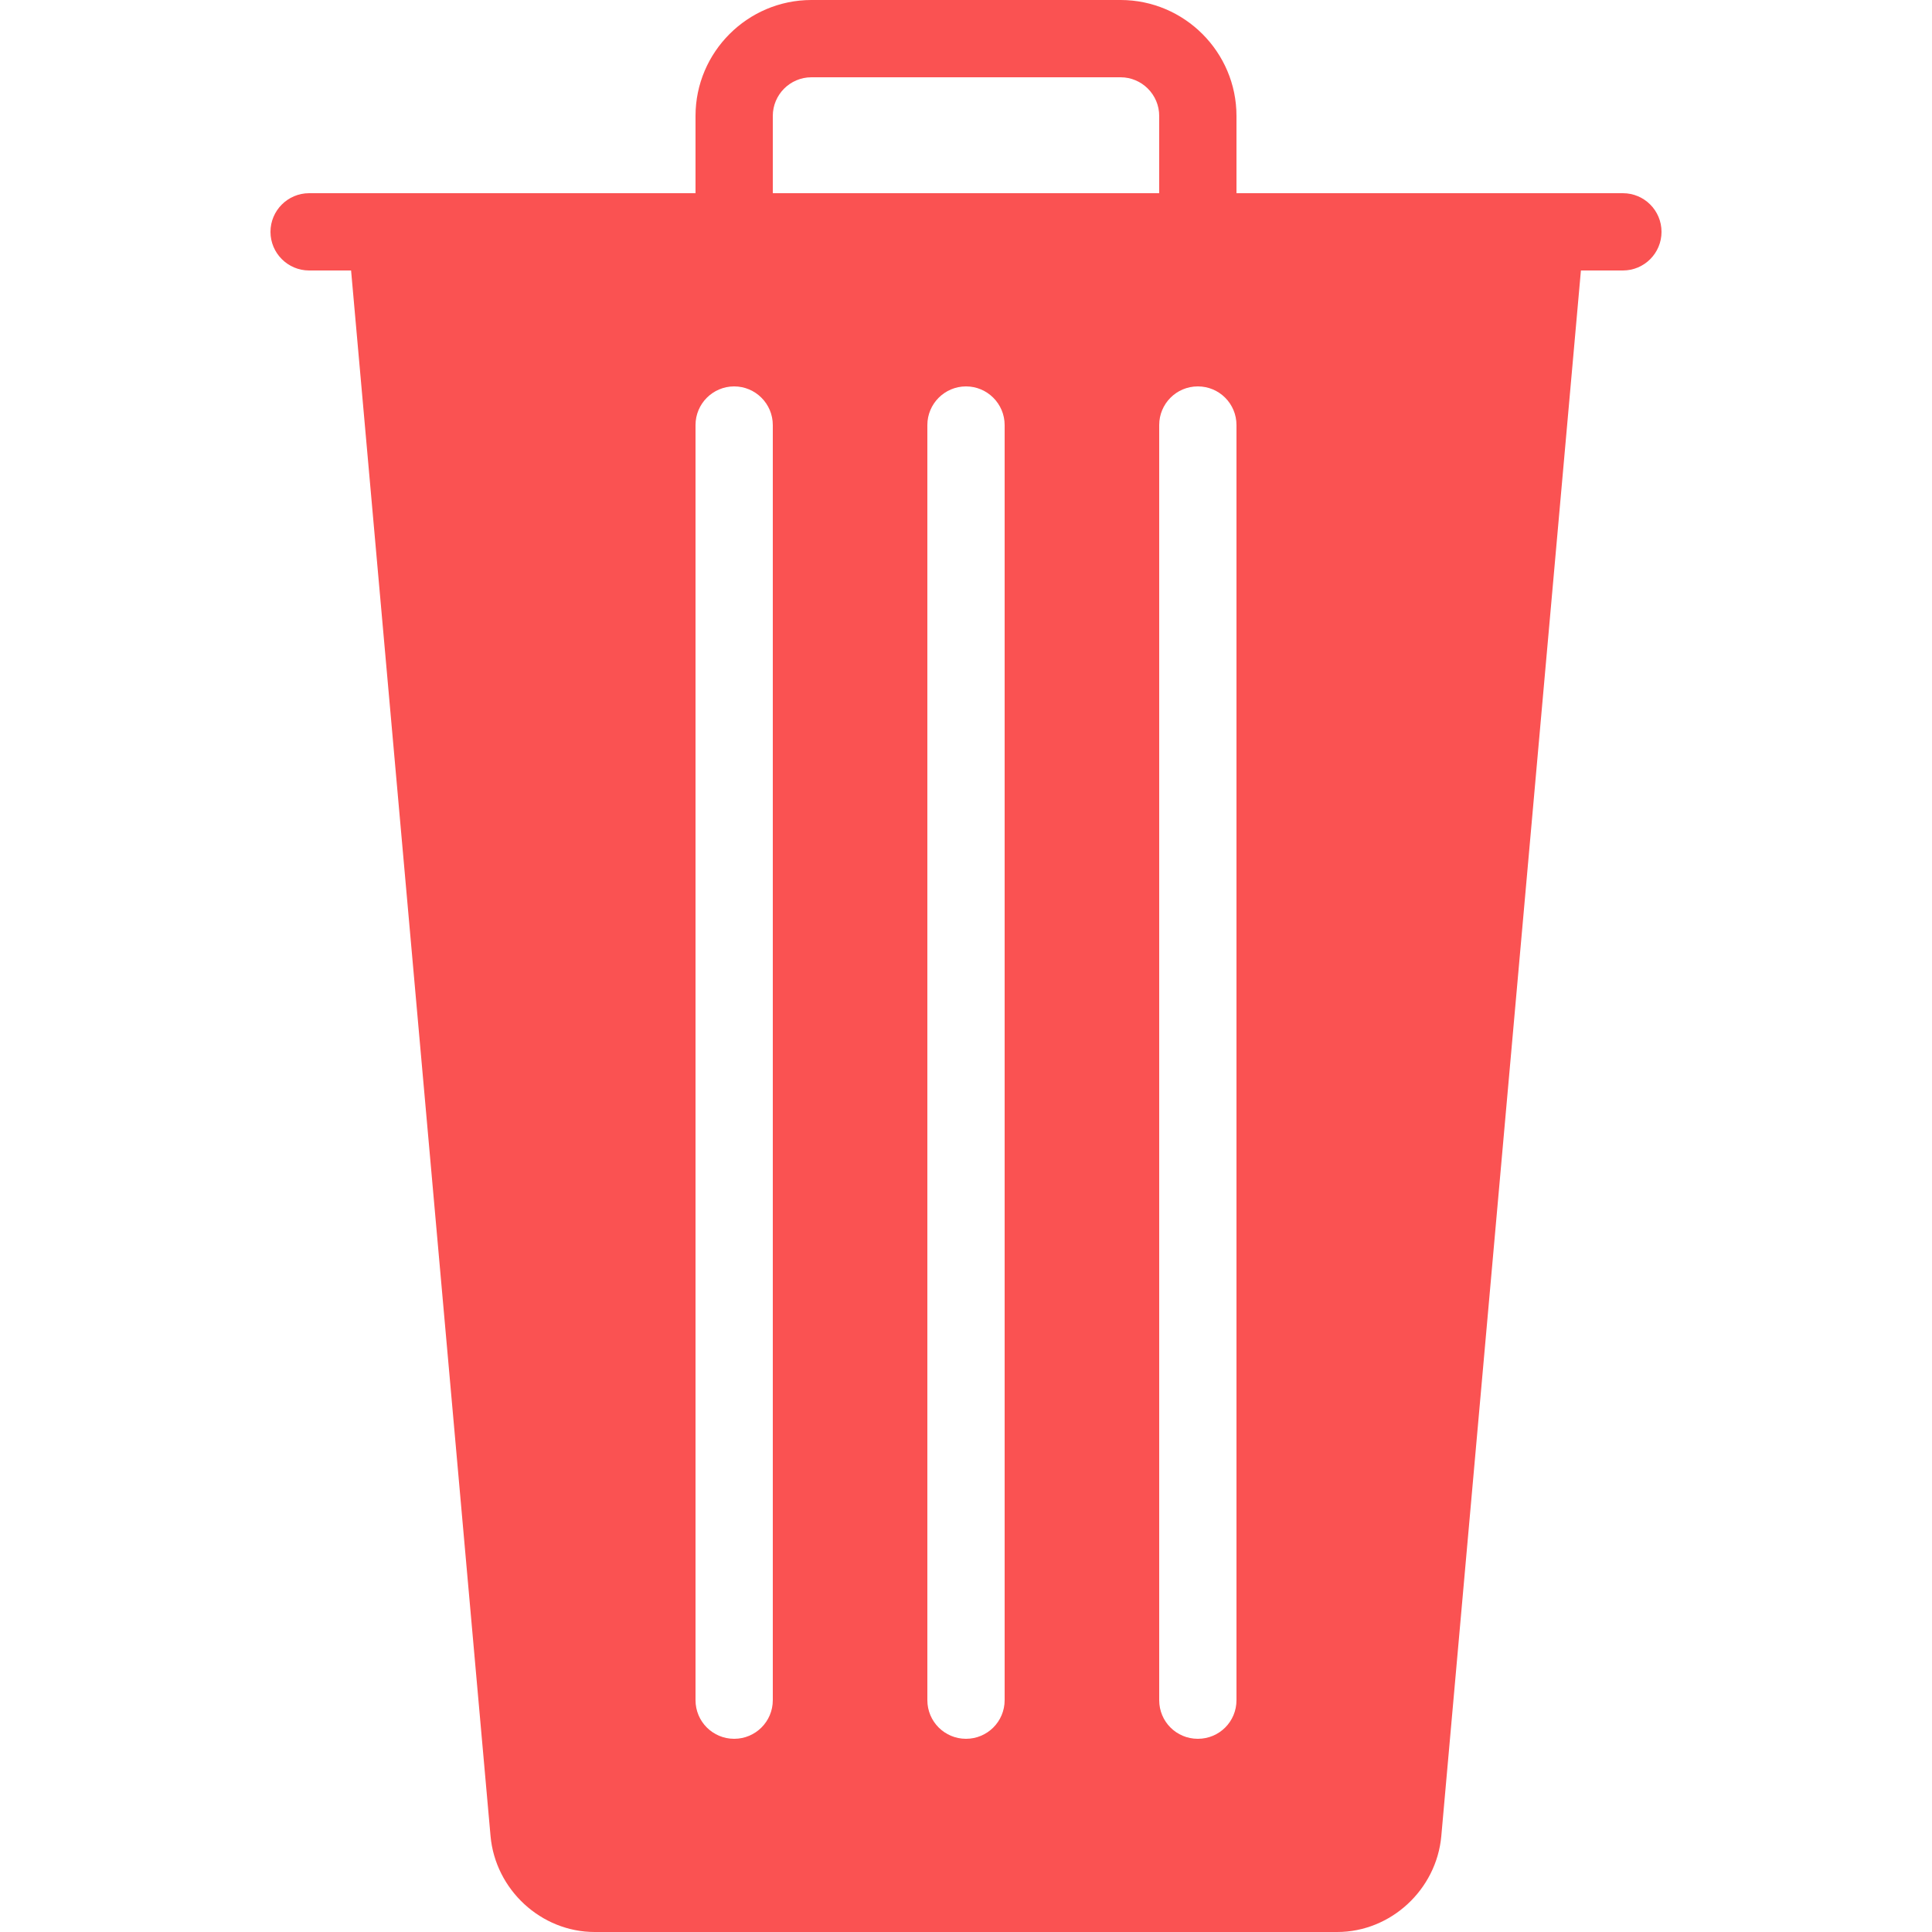
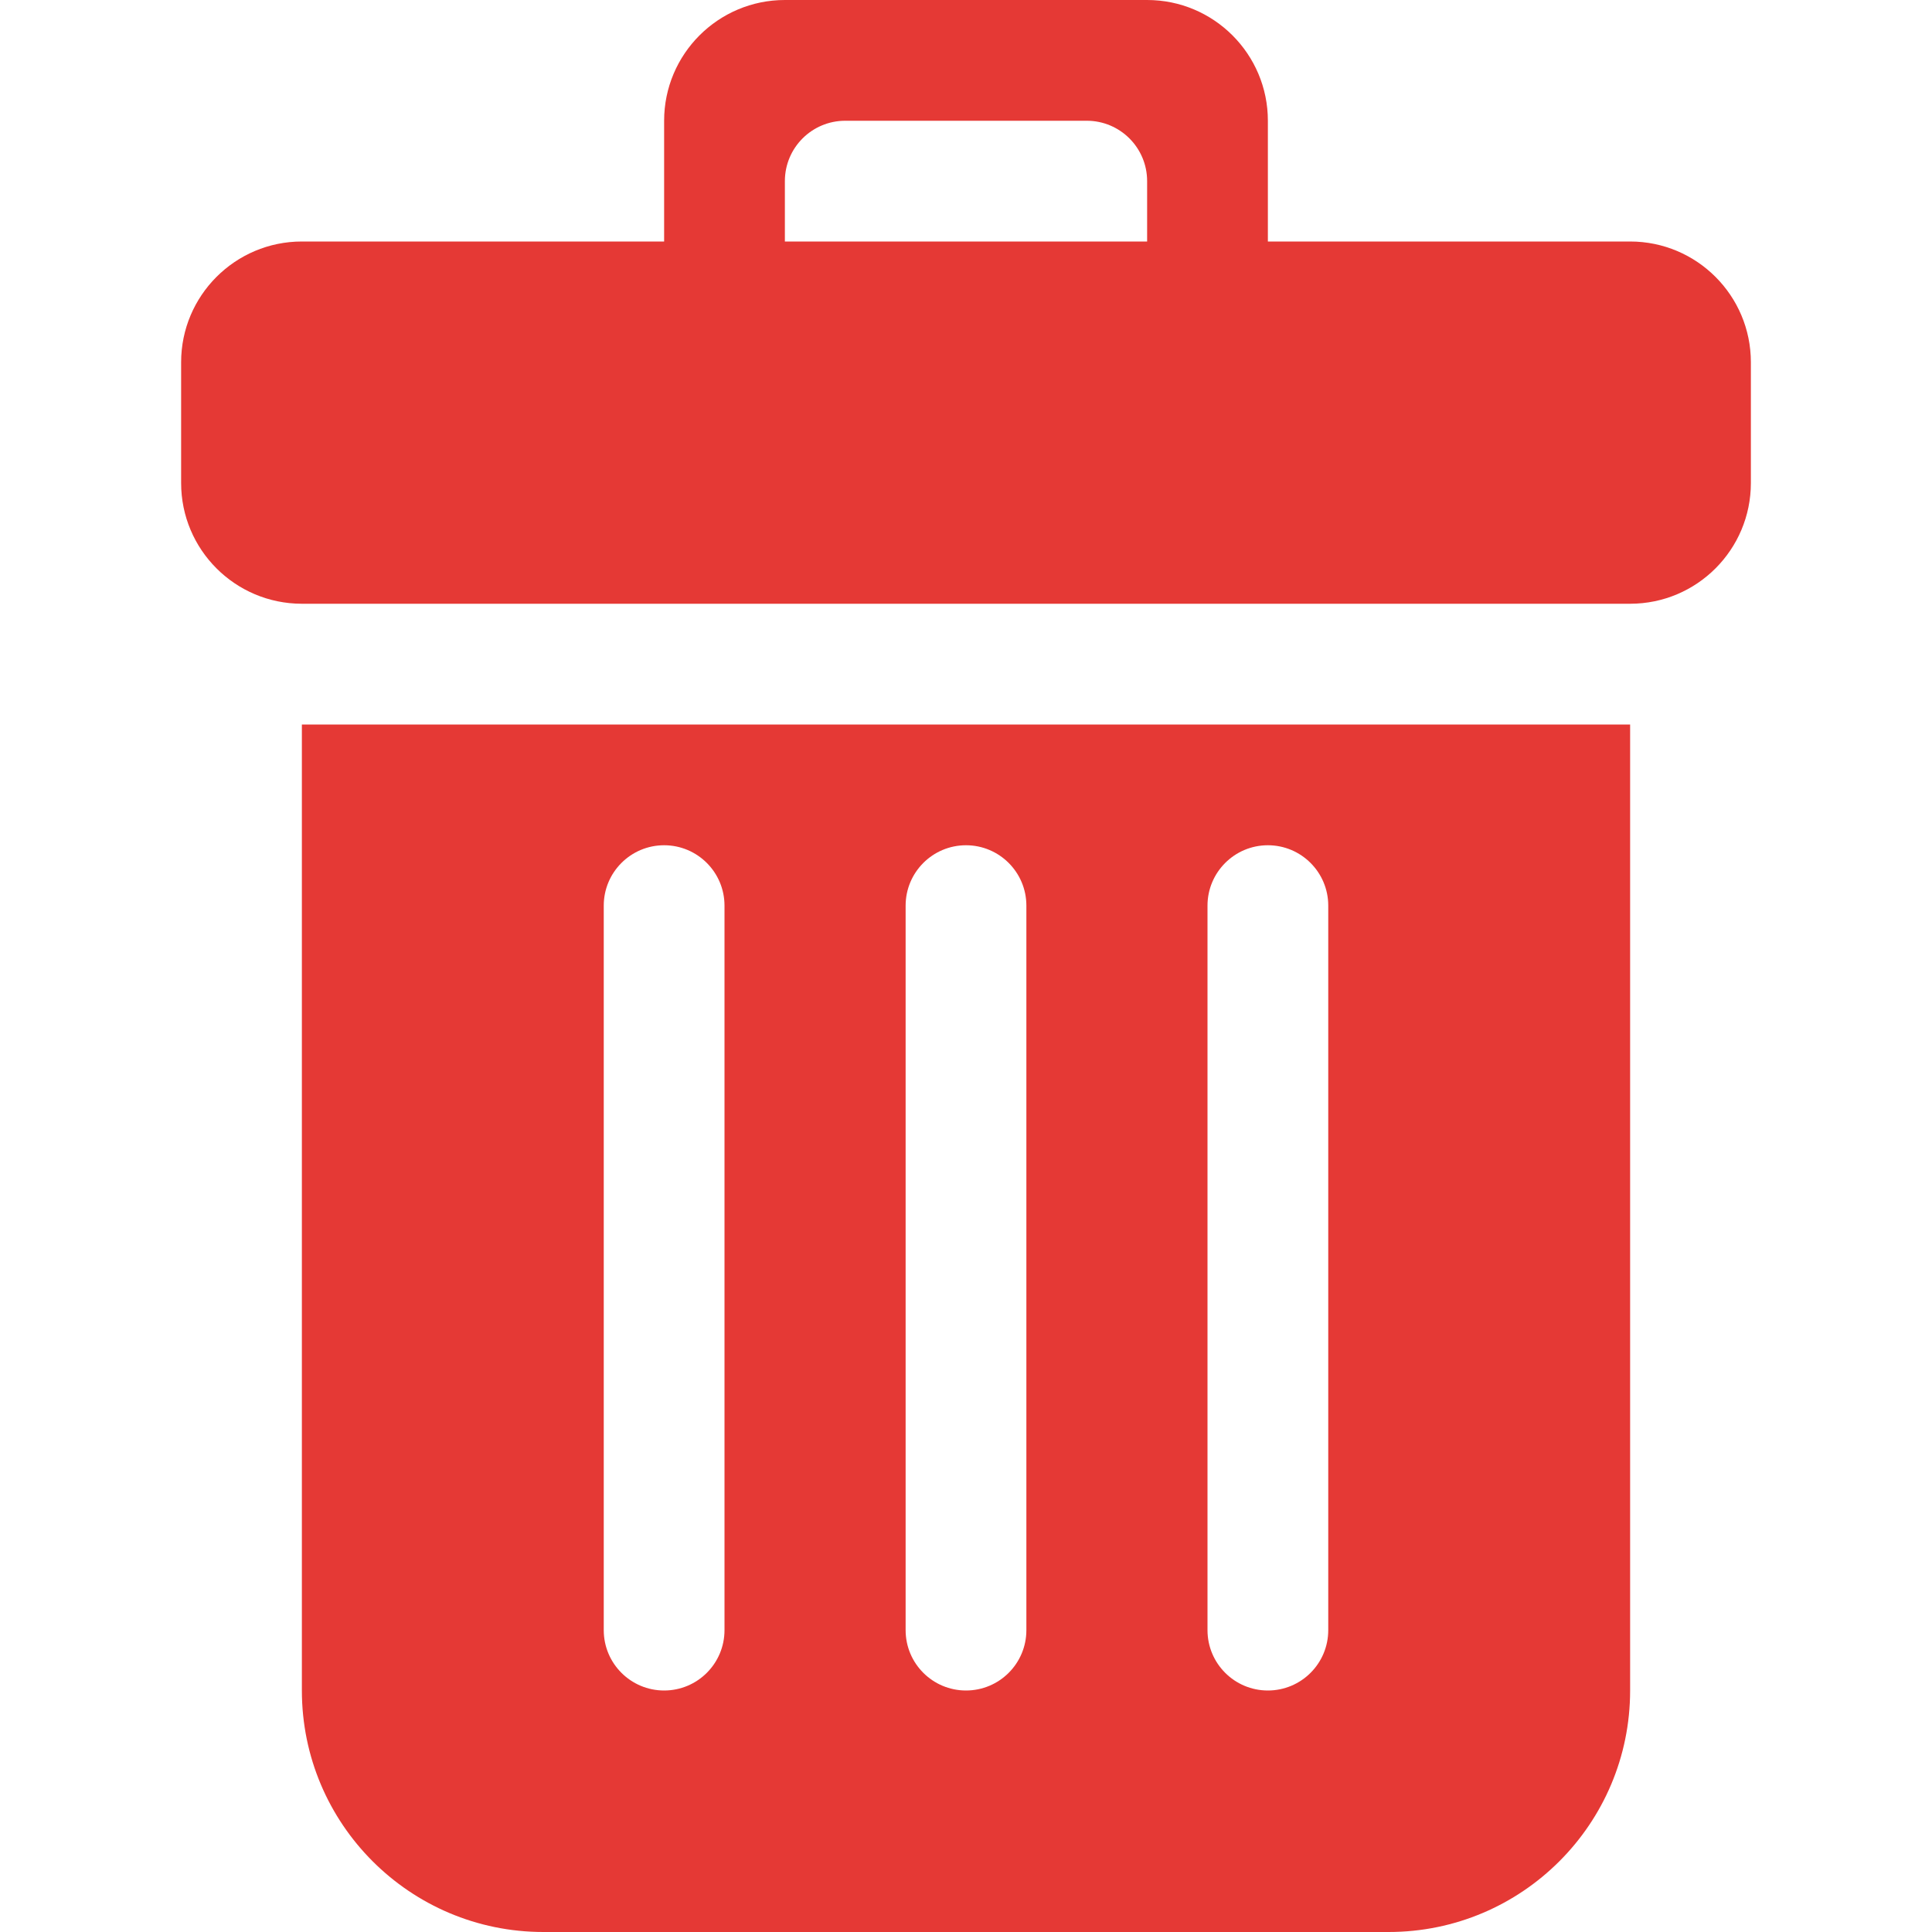
- <svg xmlns="http://www.w3.org/2000/svg" fill="#FA5252" viewBox="0 0 50 50" width="50px" height="50px">
-   <path d="M 42 5 L 32 5 L 32 3 C 32 1.348 30.652 0 29 0 L 21 0 C 19.348 0 18 1.348 18 3 L 18 5 L 8 5 C 7.449 5 7 5.449 7 6 C 7 6.551 7.449 7 8 7 L 9.086 7 L 12.695 47.516 C 12.82 48.906 14.004 50 15.391 50 L 34.605 50 C 35.992 50 37.176 48.906 37.301 47.516 L 40.914 7 L 42 7 C 42.555 7 43 6.551 43 6 C 43 5.449 42.555 5 42 5 Z M 20 44 C 20 44.555 19.551 45 19 45 C 18.449 45 18 44.555 18 44 L 18 11 C 18 10.449 18.449 10 19 10 C 19.551 10 20 10.449 20 11 Z M 20 3 C 20 2.449 20.449 2 21 2 L 29 2 C 29.551 2 30 2.449 30 3 L 30 5 L 20 5 Z M 26 44 C 26 44.555 25.551 45 25 45 C 24.449 45 24 44.555 24 44 L 24 11 C 24 10.449 24.449 10 25 10 C 25.551 10 26 10.449 26 11 Z M 32 44 C 32 44.555 31.555 45 31 45 C 30.445 45 30 44.555 30 44 L 30 11 C 30 10.449 30.445 10 31 10 C 31.555 10 32 10.449 32 11 Z" />
+ <svg xmlns="http://www.w3.org/2000/svg" width="800px" height="800px" viewBox="-3 0 32 32" version="1.1">
+   <defs>
+ 
+ </defs>
+   <g id="Page-1" stroke="none" stroke-width="1" fill="none" fill-rule="evenodd">
+     <g id="Icon-Set-Filled" transform="translate(-261, -205)" fill="#e53935">
+       <path d="M268,220 C268,219.448 268.448,219 269,219 C269.552,219 270,219.448 270,220 L270,232 C270,232.553 269.552,233 269,233 C268.448,233 268,232.553 268,232 L268,220 L268,220 Z M273,220 C273,219.448 273.448,219 274,219 C274.552,219 275,219.448 275,220 L275,232 C275,232.553 274.552,233 274,233 C273.448,233 273,232.553 273,232 L273,220 L273,220 Z M278,220 C278,219.448 278.448,219 279,219 C279.552,219 280,219.448 280,220 L280,232 C280,232.553 279.552,233 279,233 C278.448,233 278,232.553 278,232 L278,220 L278,220 Z M263,233 C263,235.209 264.791,237 267,237 L281,237 C283.209,237 285,235.209 285,233 L285,217 L263,217 L263,233 L263,233 Z M277,209 L271,209 L271,208 C271,207.447 271.448,207 272,207 L276,207 C276.552,207 277,207.447 277,208 L277,209 L277,209 Z M285,209 L279,209 L279,207 C279,205.896 278.104,205 277,205 L271,205 C269.896,205 269,205.896 269,207 L269,209 L263,209 C261.896,209 261,209.896 261,211 L261,213 C261,214.104 261.895,214.999 262.999,215 L285.002,215 C286.105,214.999 287,214.104 287,213 L287,211 C287,209.896 286.104,209 285,209 L285,209 Z" id="trash">
+ 
+ </path>
+     </g>
+   </g>
</svg>
